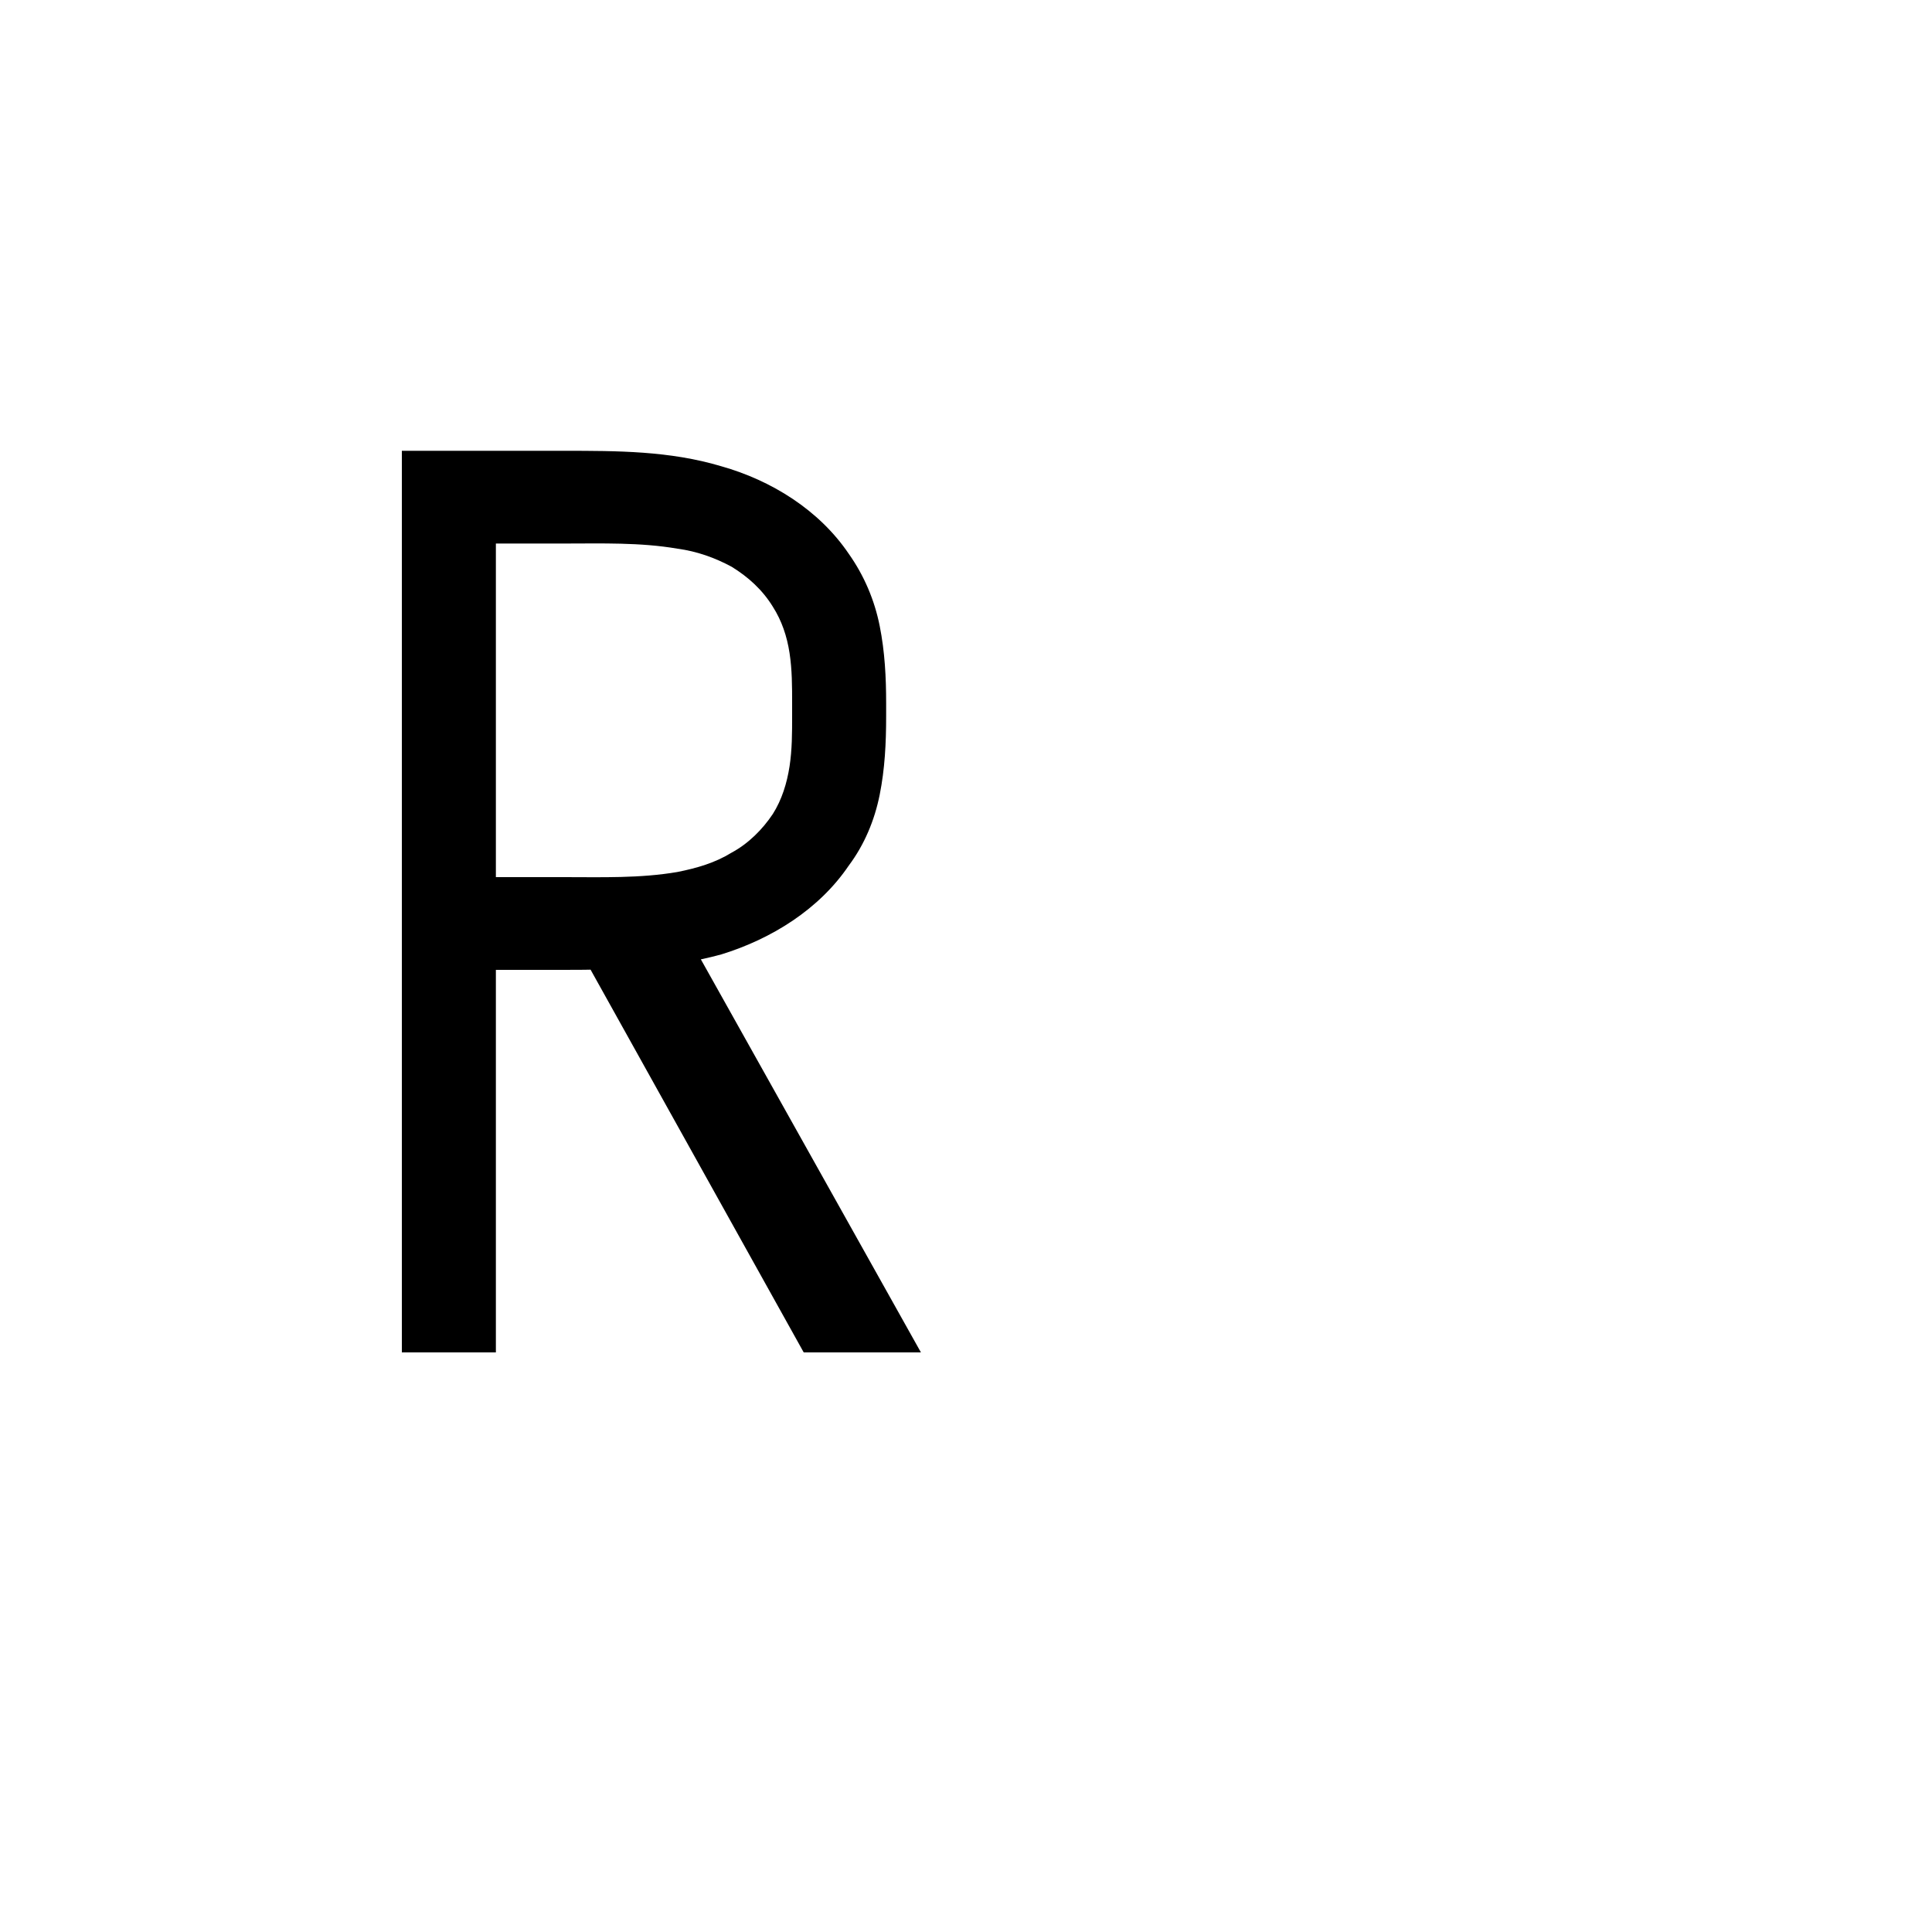
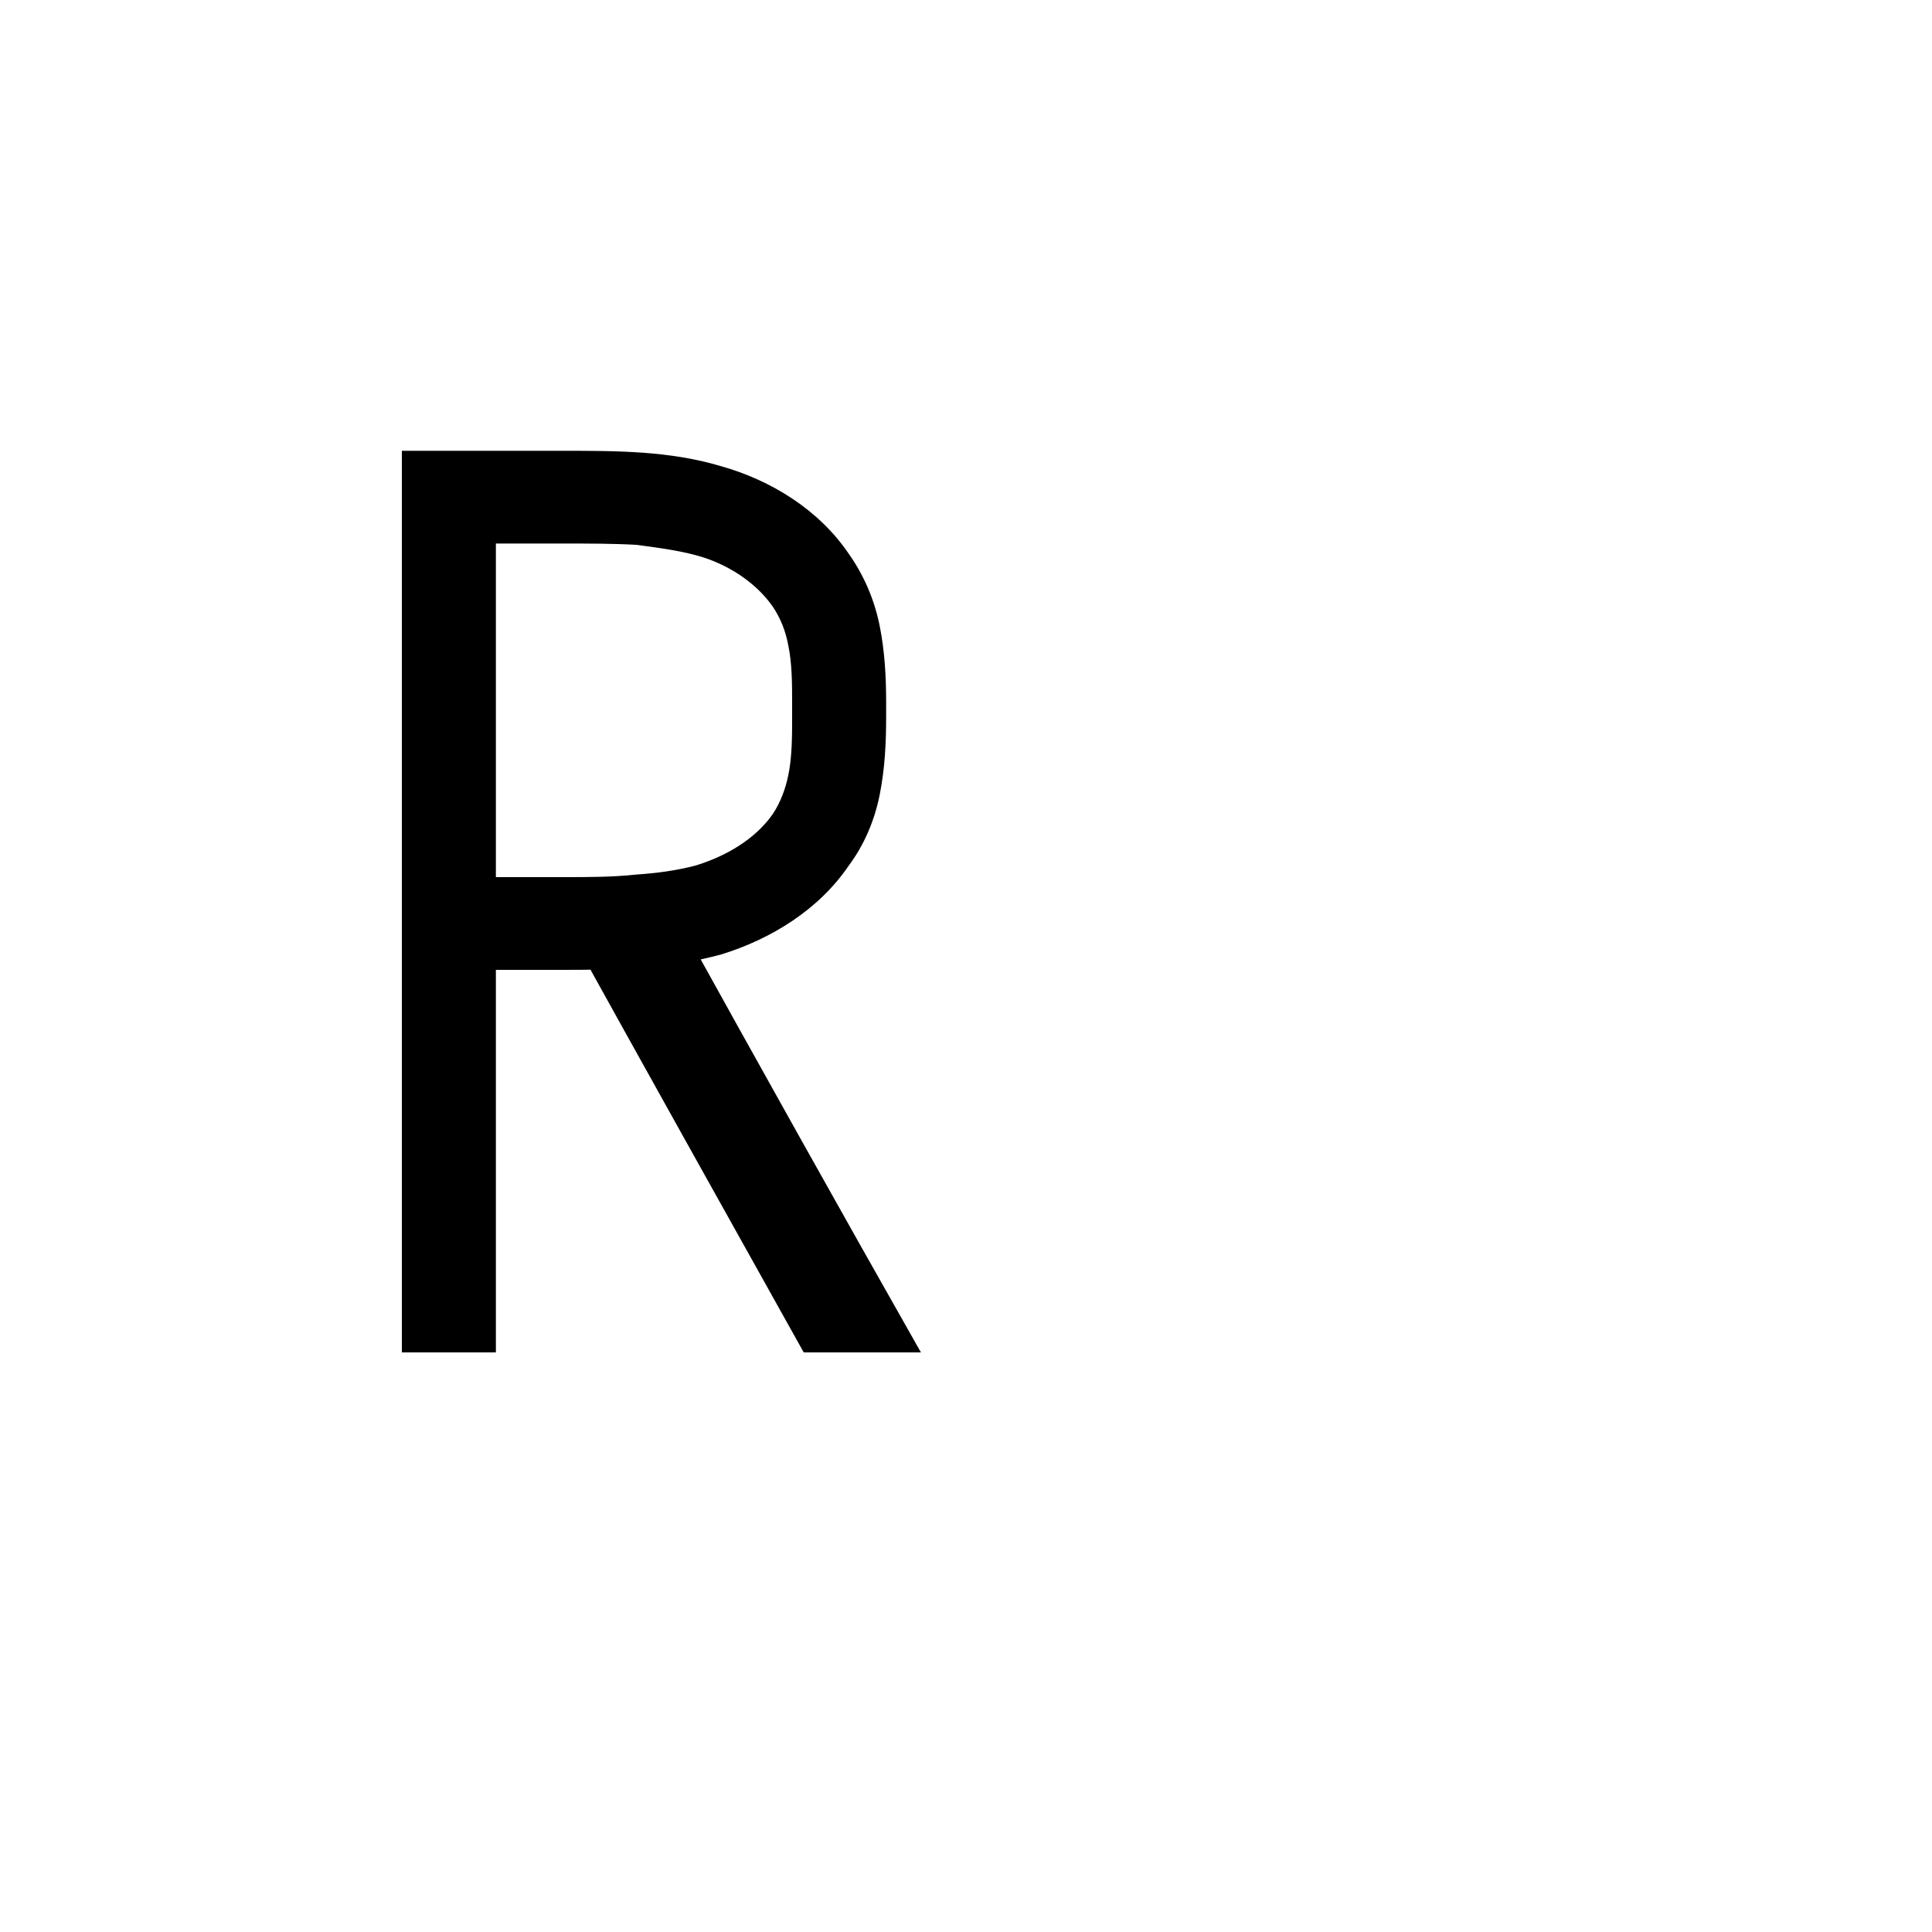
<svg xmlns="http://www.w3.org/2000/svg" viewBox="-0.25 -1.05 1.5 1.5">
-   <path d="M 0.062 -0.297 L 0.062 -0.369 L 0.062 -0.628 L 0.062 -0.7 L 0.135 -0.7 L 0.188 -0.7 C 0.229 -0.7  0.27 -0.7  0.31 -0.688 C 0.349 -0.677  0.386 -0.654  0.409 -0.62 C 0.421 -0.603  0.429 -0.584  0.433 -0.564 C 0.437 -0.544  0.438 -0.524  0.438 -0.504 L 0.438 -0.494 C 0.438 -0.473  0.437 -0.453  0.433 -0.433 C 0.429 -0.413  0.421 -0.394  0.409 -0.378 C 0.386 -0.344  0.349 -0.321  0.31 -0.309 C 0.27 -0.298  0.229 -0.297  0.188 -0.297 L 0.135 -0.297 L 0.135 -0 L 0.062 -0 L 0.062 -0.297 Z M 0.188 -0.369 C 0.217 -0.369  0.247 -0.368  0.276 -0.373 C 0.291 -0.376  0.305 -0.38  0.318 -0.388 C 0.331 -0.395  0.342 -0.406  0.35 -0.418 C 0.357 -0.429  0.361 -0.442  0.363 -0.455 C 0.365 -0.468  0.365 -0.481  0.365 -0.494 L 0.365 -0.504 C 0.365 -0.517  0.365 -0.53  0.363 -0.543 C 0.361 -0.556  0.357 -0.568  0.35 -0.579 C 0.342 -0.592  0.331 -0.602  0.318 -0.61 C 0.305 -0.617  0.291 -0.622  0.276 -0.624 C 0.247 -0.629  0.217 -0.628  0.188 -0.628 L 0.135 -0.628 L 0.135 -0.369 L 0.188 -0.369 Z M 0.374 -0 L 0.188 -0.334 L 0.278 -0.334 L 0.465 -0 L 0.374 -0 Z" fill="black" />
+   <path d="M 0.062 -0.297 L 0.062 -0.369 L 0.062 -0.628 L 0.062 -0.7 L 0.135 -0.7 L 0.188 -0.7 C 0.229 -0.7  0.27 -0.7  0.31 -0.688 C 0.349 -0.677  0.386 -0.654  0.409 -0.62 C 0.421 -0.603  0.429 -0.584  0.433 -0.564 C 0.437 -0.544  0.438 -0.524  0.438 -0.504 L 0.438 -0.494 C 0.438 -0.473  0.437 -0.453  0.433 -0.433 C 0.429 -0.413  0.421 -0.394  0.409 -0.378 C 0.386 -0.344  0.349 -0.321  0.31 -0.309 C 0.27 -0.298  0.229 -0.297  0.188 -0.297 L 0.135 -0.297 L 0.135 -0 L 0.062 -0 L 0.062 -0.297 Z M 0.135 -0.369 L 0.188 -0.369 C 0.206 -0.369  0.226 -0.369  0.244 -0.371 C 0.259 -0.372  0.275 -0.374  0.29 -0.378 L 0.29 -0.378 C 0.313 -0.385  0.336 -0.398  0.35 -0.418 L 0.35 -0.418 C 0.356 -0.427  0.36 -0.438  0.362 -0.448 C 0.362 -0.448  0.362 -0.448  0.362 -0.448 C 0.365 -0.462  0.365 -0.479  0.365 -0.494 L 0.365 -0.504 C 0.365 -0.518  0.365 -0.535  0.362 -0.549 L 0.362 -0.549 L 0.362 -0.549 C 0.36 -0.56  0.356 -0.57  0.35 -0.579 L 0.35 -0.579 C 0.336 -0.599  0.313 -0.613  0.29 -0.619 C 0.29 -0.619  0.29 -0.619  0.29 -0.619 C 0.275 -0.623  0.259 -0.625  0.244 -0.627 C 0.226 -0.628  0.206 -0.628  0.188 -0.628 L 0.135 -0.628 L 0.135 -0.369 Z M 0.374 -0 C 0.312 -0.111  0.25 -0.222  0.188 -0.334 L 0.278 -0.334 C 0.34 -0.222  0.402 -0.111  0.465 0 Z" fill="black" />
</svg>
